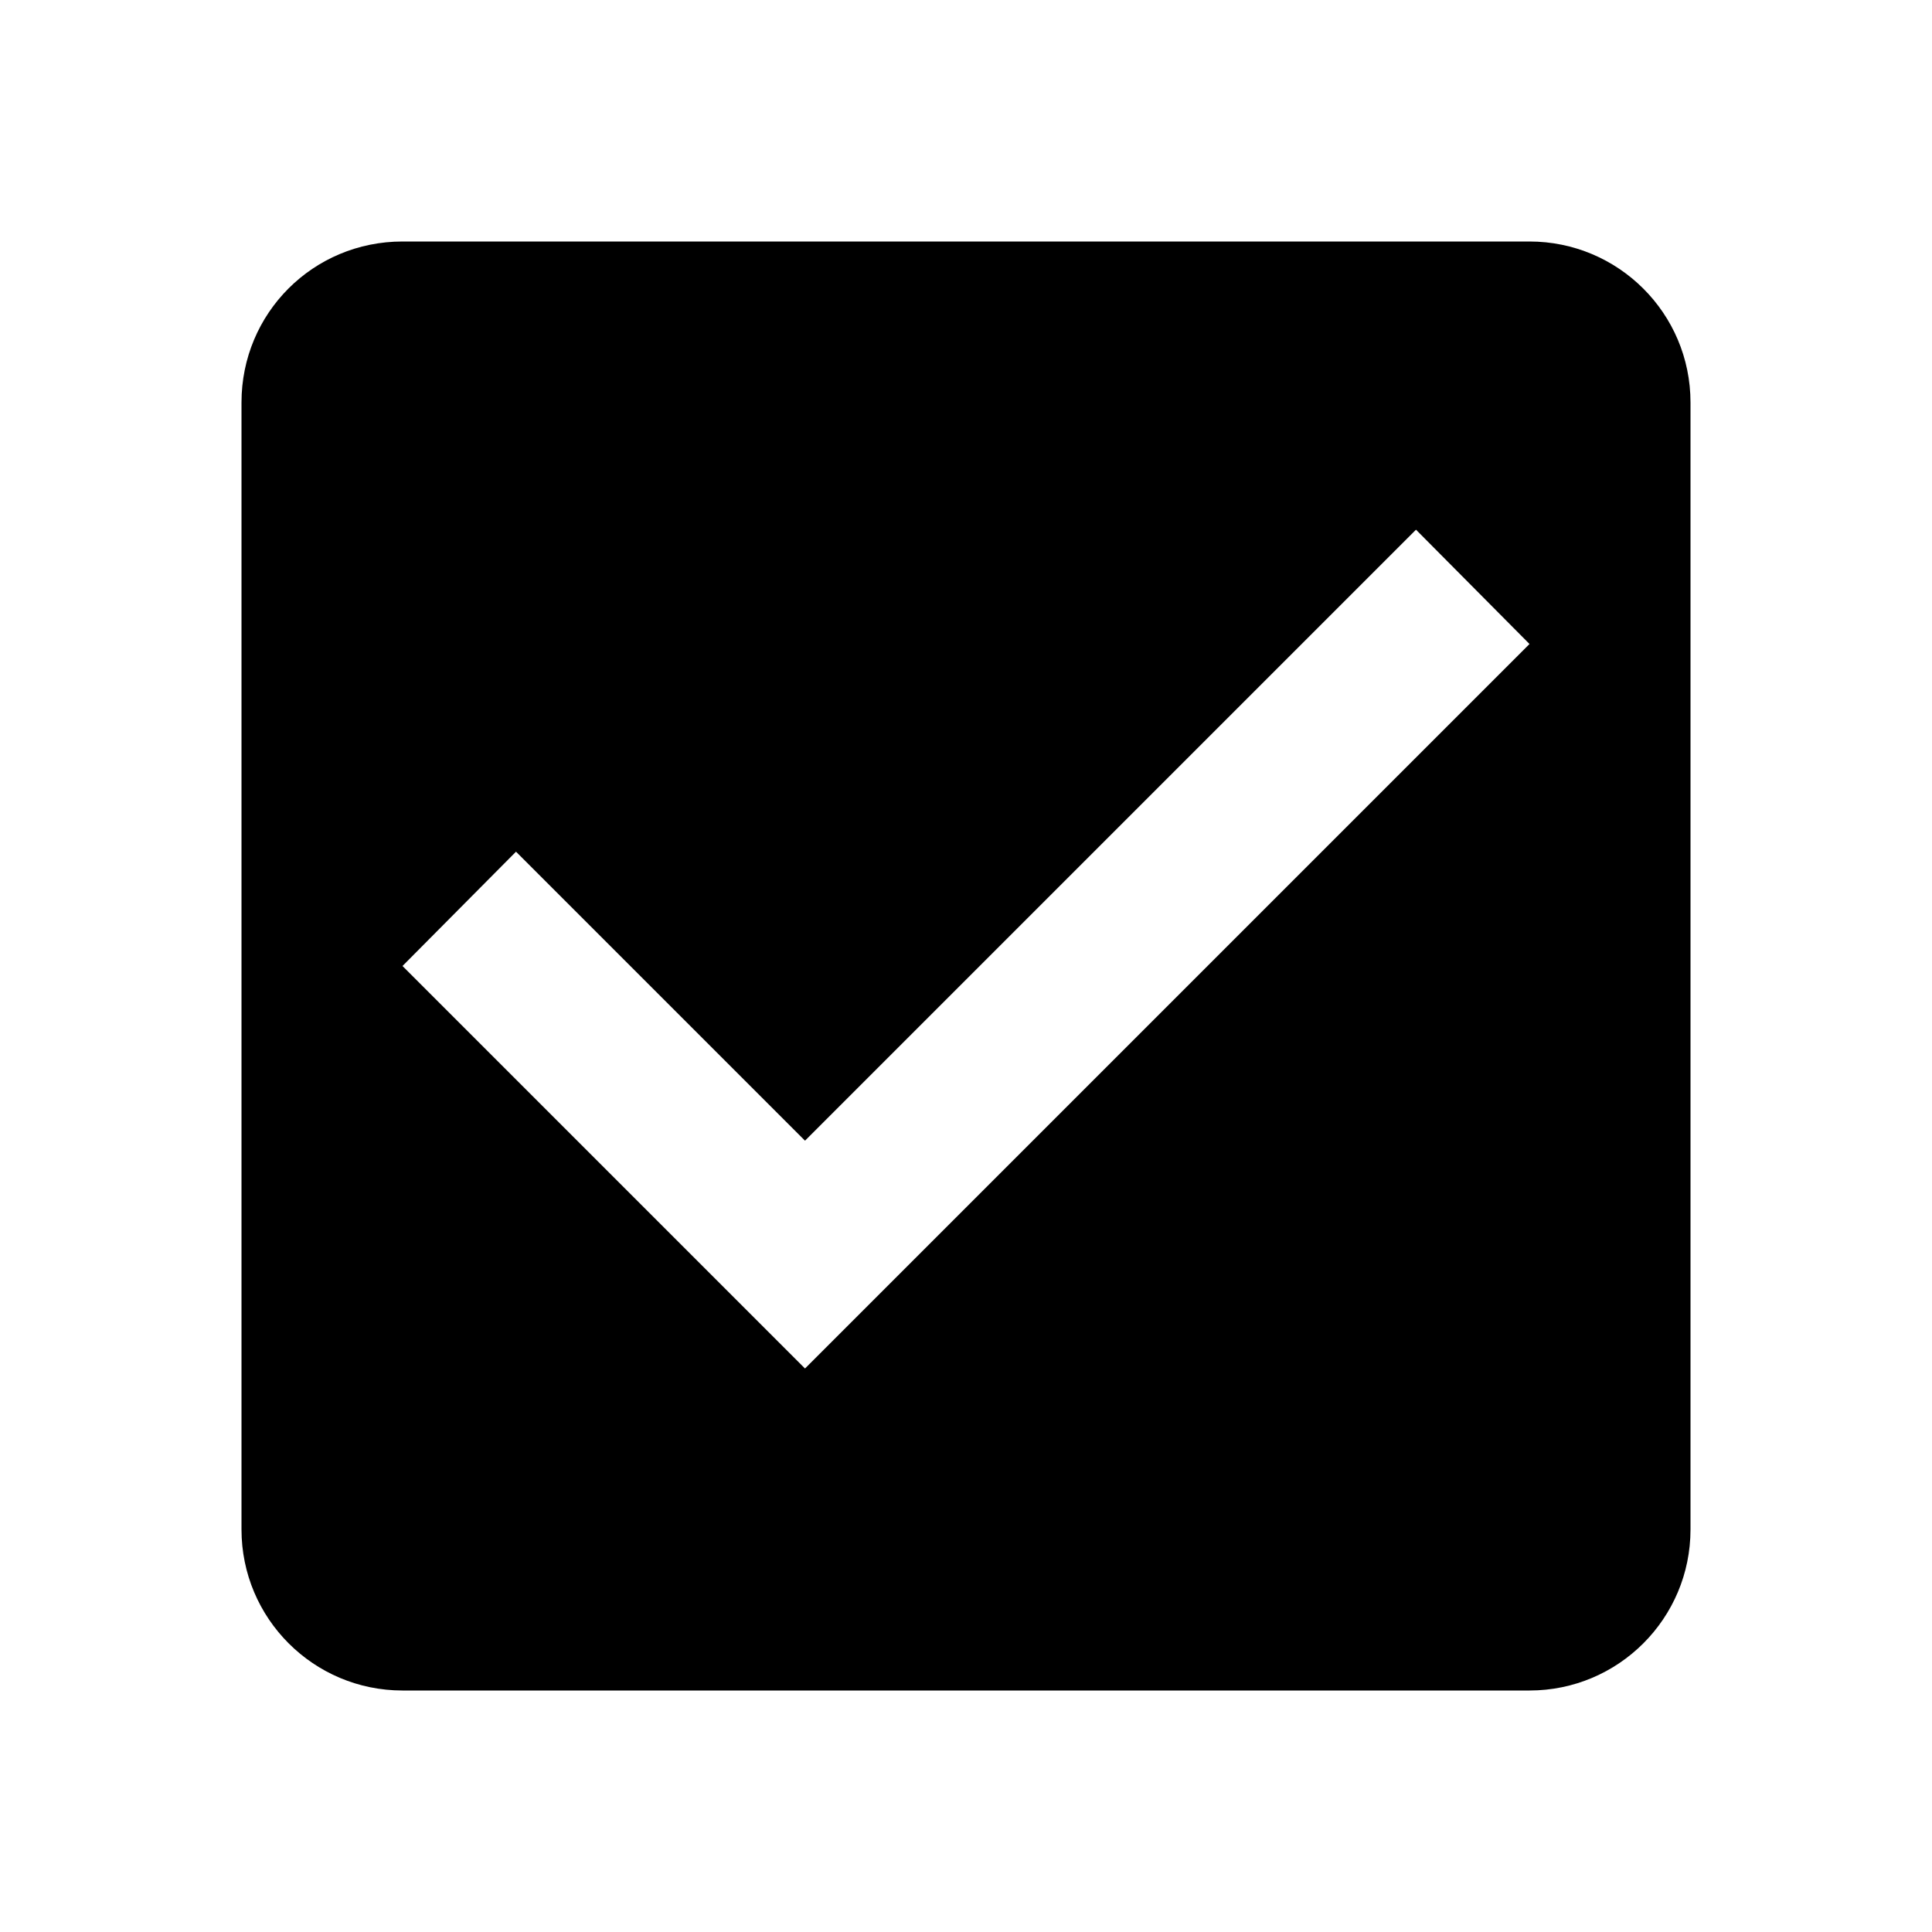
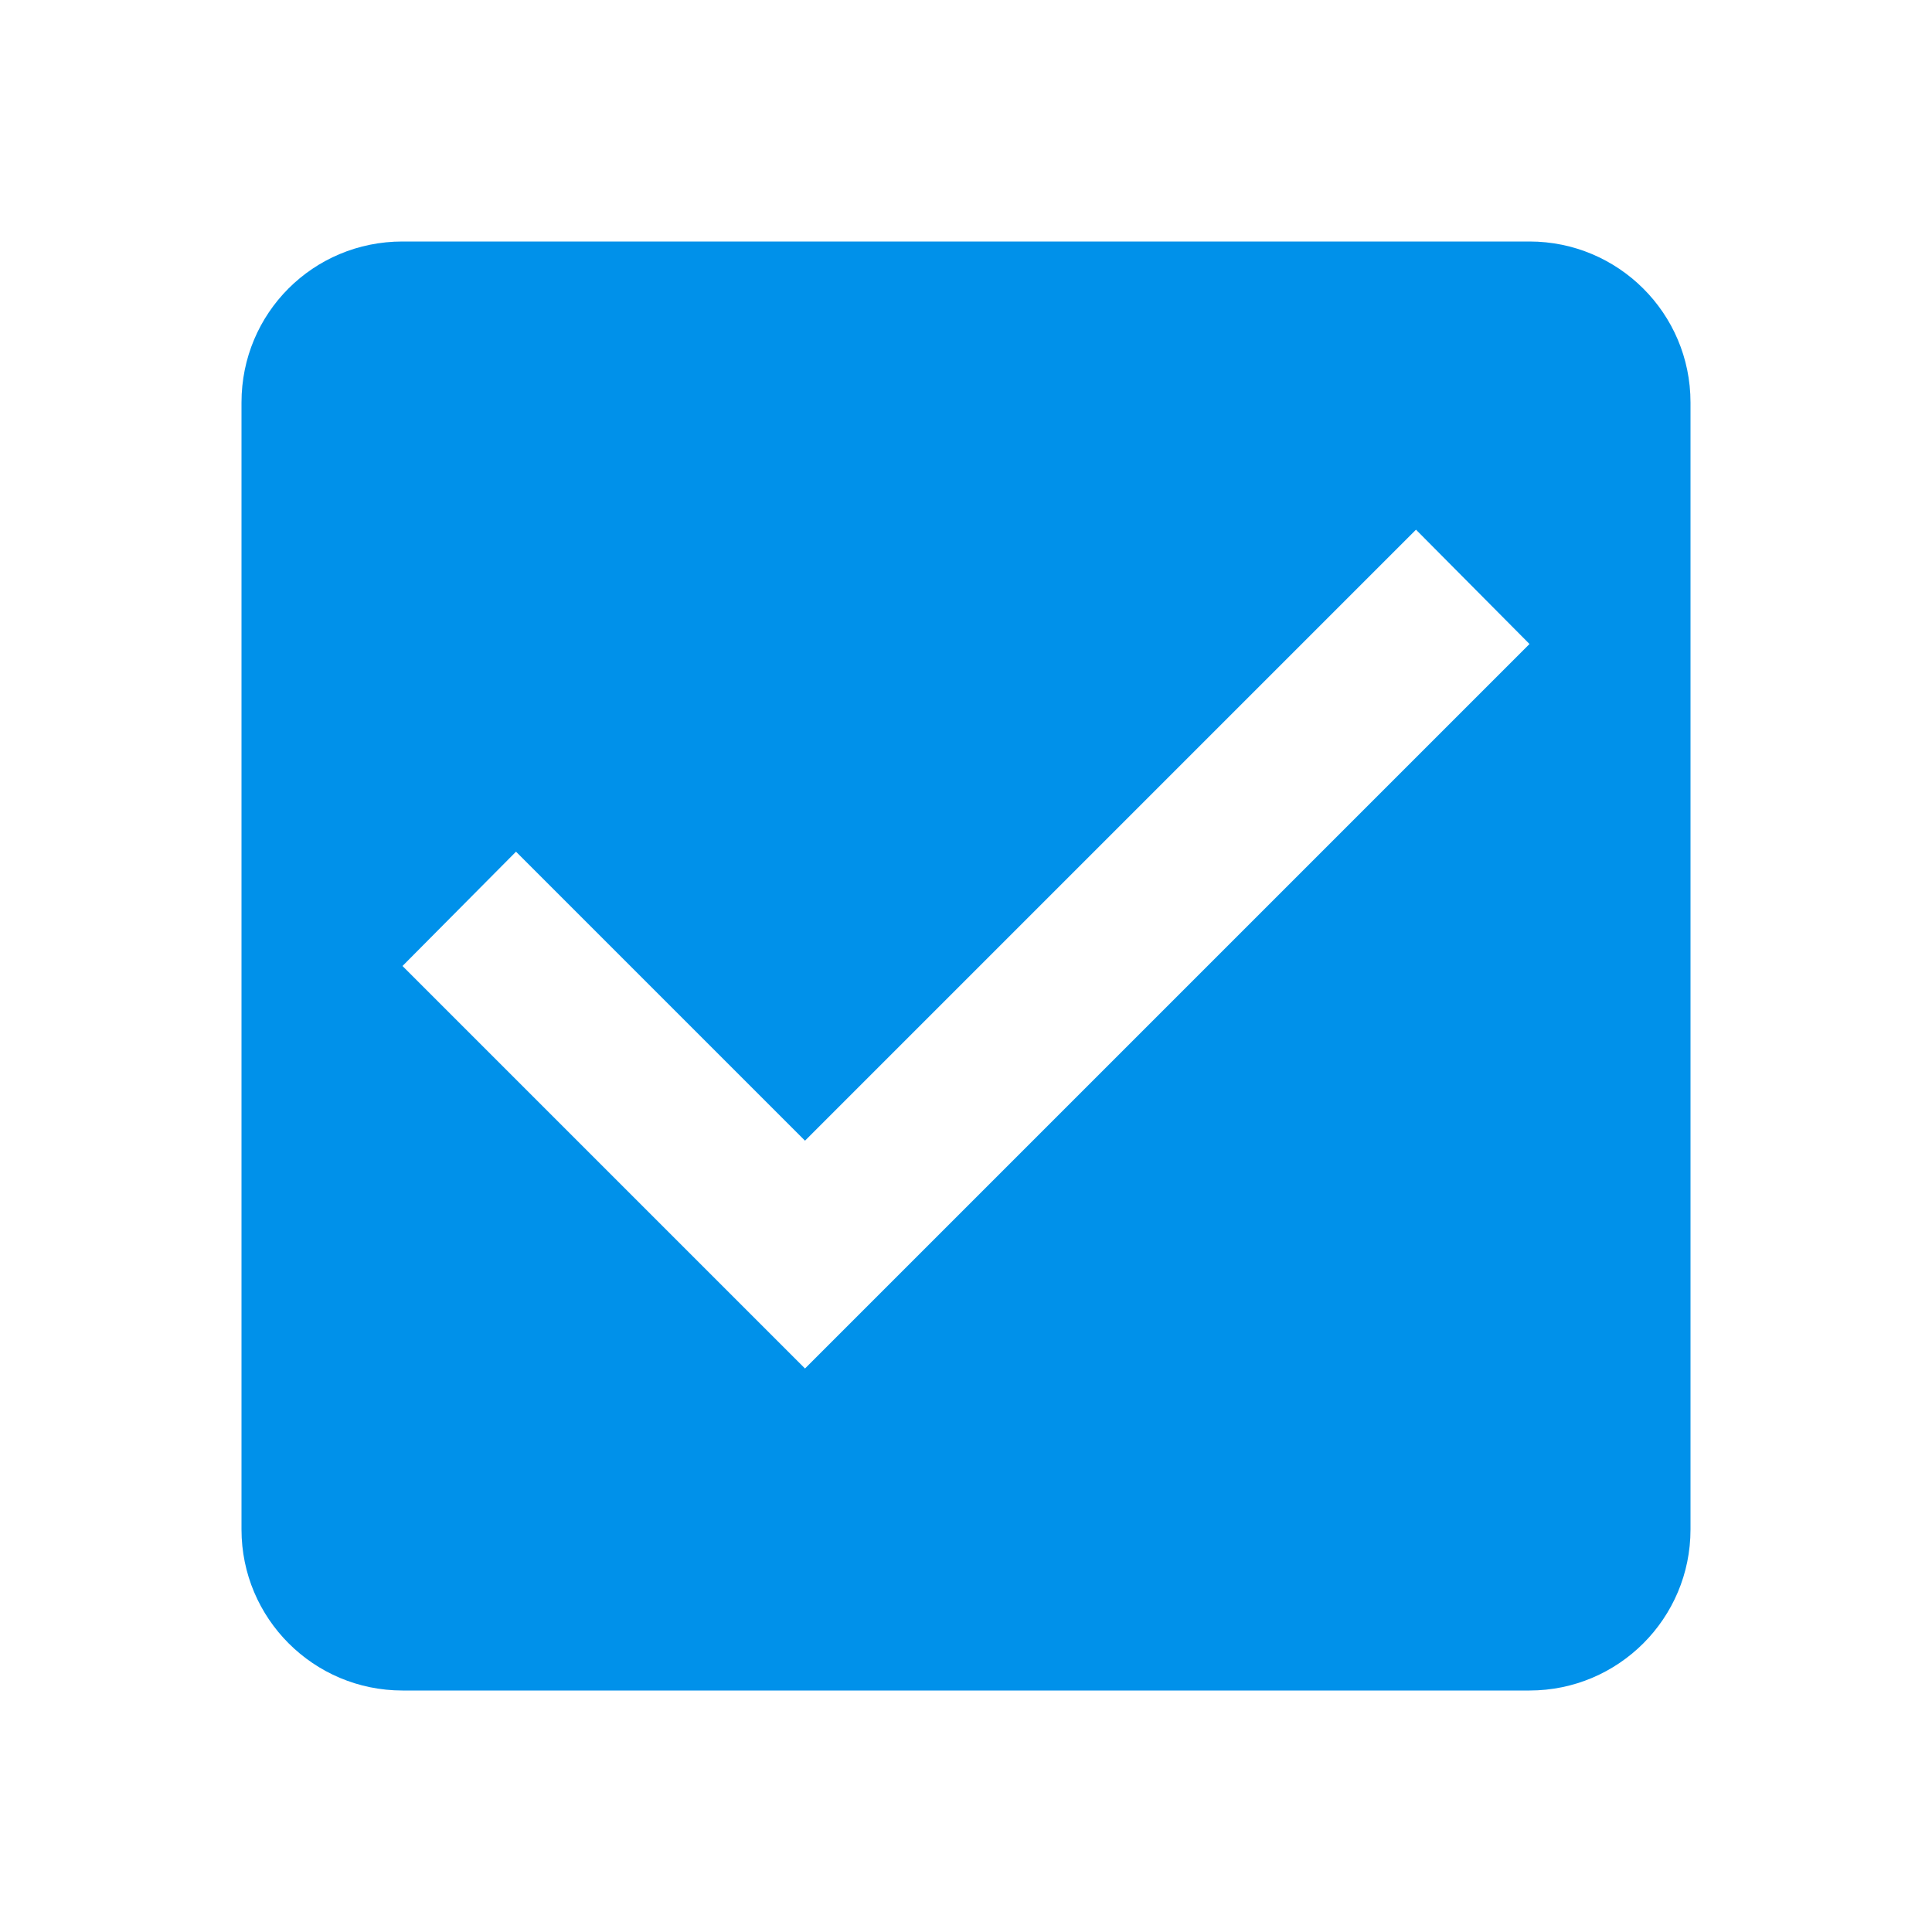
<svg xmlns="http://www.w3.org/2000/svg" width="24px" height="24px" viewBox="0 0 24 24">
-   <path d="M 10 17 L 5 12 L 6.41 10.58 L 10 14.17 L 17.59 6.58 L 19 8 M 19 3 H 5 C 3.89 3 3 3.89 3 5 V 19 A 2 2 0 0 0 5 21 H 19 A 2 2 0 0 0 21 19 V 5 C 21 3.89 20.1 3 19 3 Z" fill="#000000" fill-opacity="1" />
+   <path d="M 10 17 L 5 12 L 6.41 10.58 L 10 14.17 L 17.59 6.58 L 19 8 M 19 3 H 5 C 3.89 3 3 3.89 3 5 V 19 A 2 2 0 0 0 5 21 H 19 A 2 2 0 0 0 21 19 V 5 C 21 3.89 20.1 3 19 3 Z" fill="#0091EA" fill-opacity="1" />
</svg>
